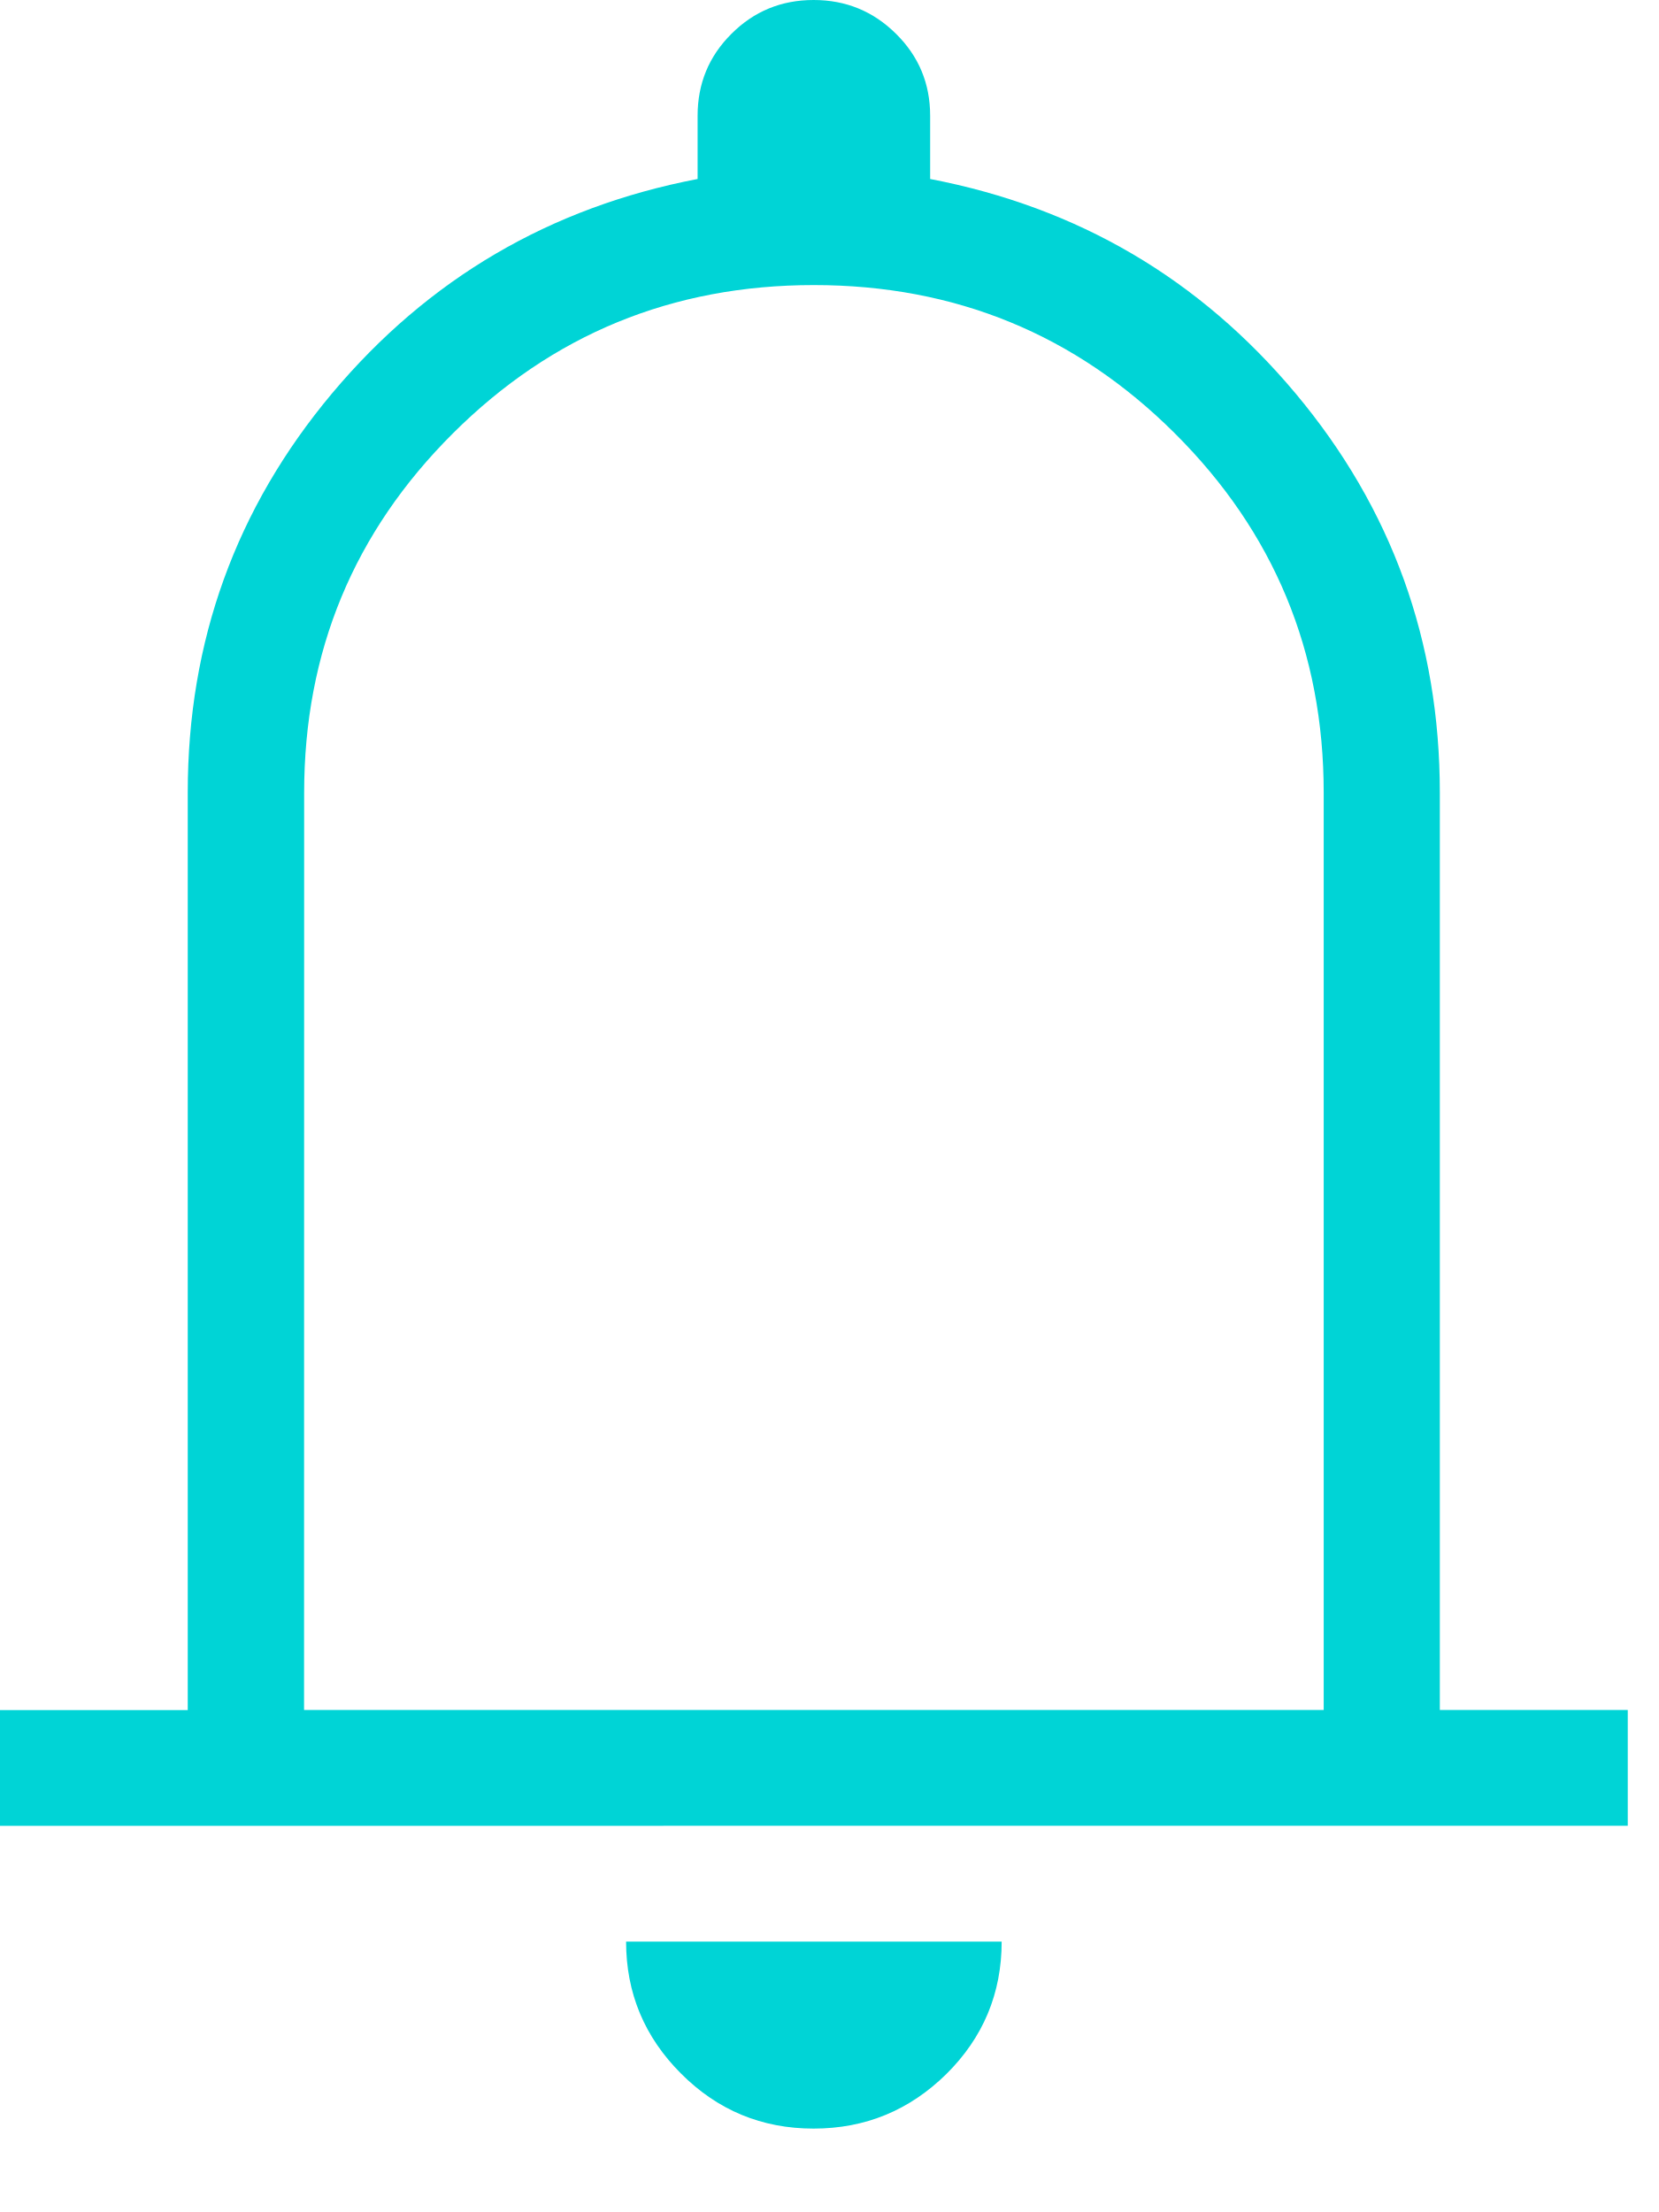
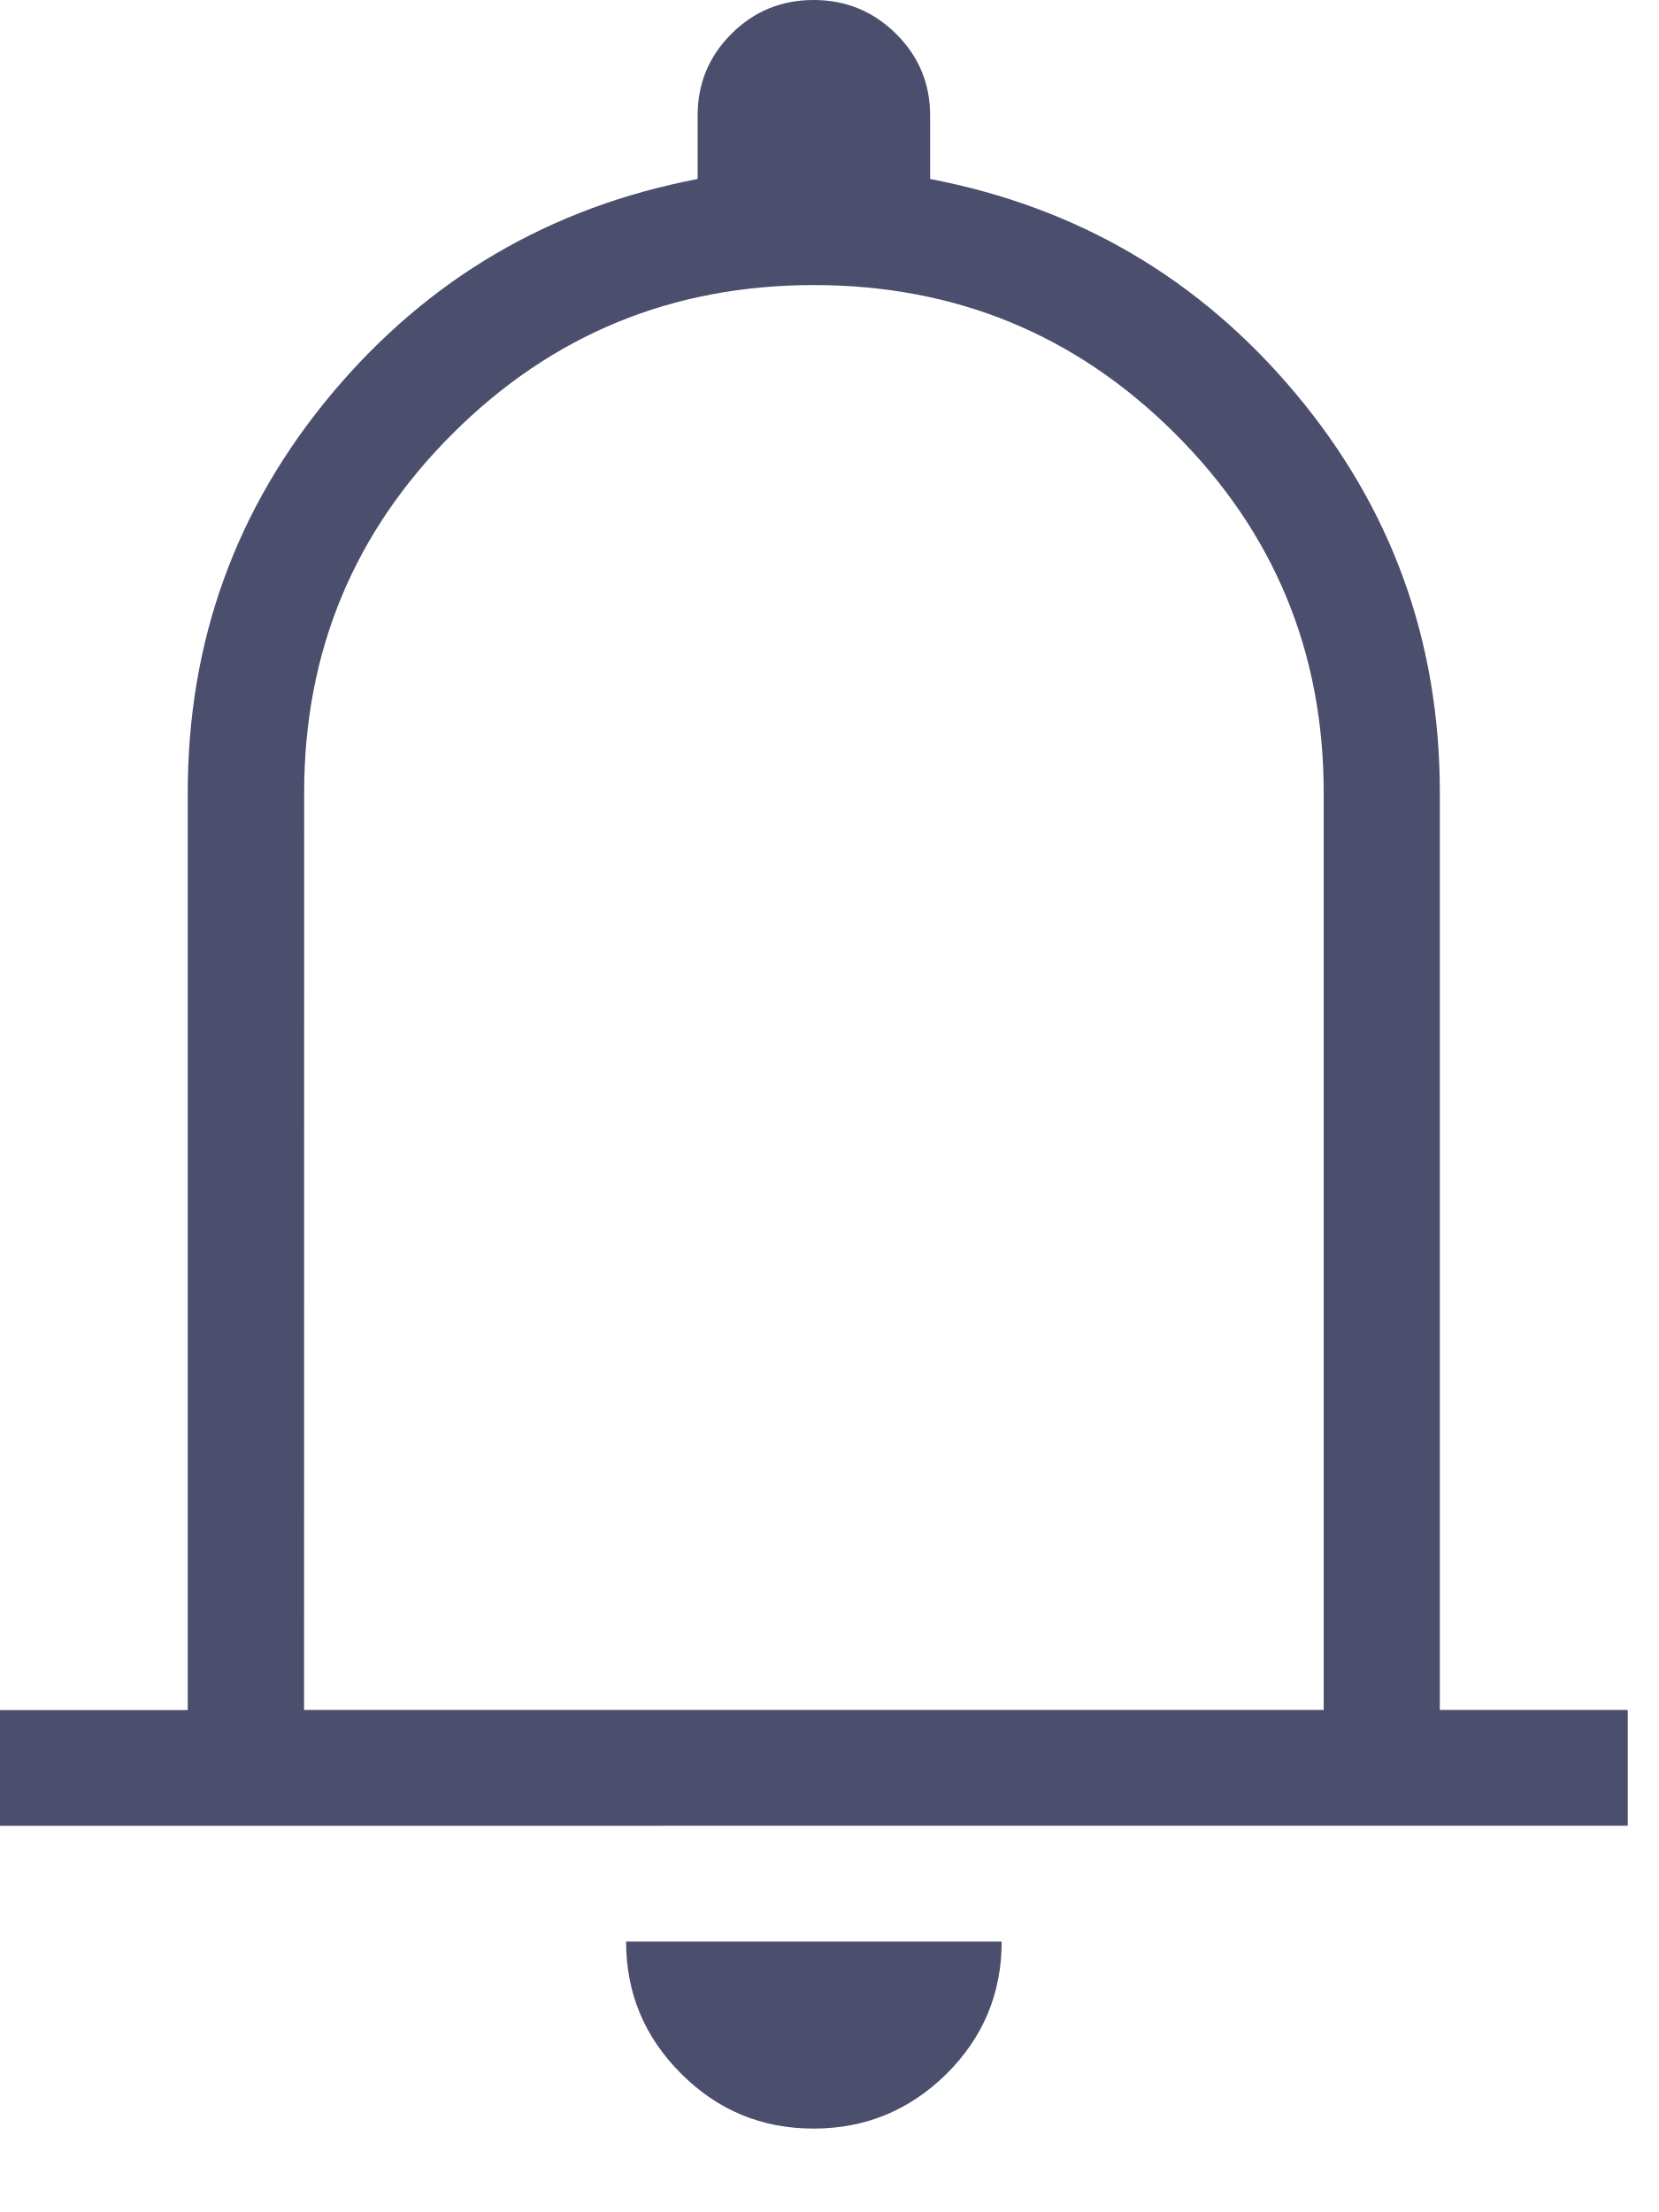
<svg xmlns="http://www.w3.org/2000/svg" width="18" height="24" viewBox="0 0 18 24" fill="none">
-   <path d="M0 19.81V18.554H2.037V8.599C2.037 6.957 2.559 5.514 3.602 4.269C4.646 3.024 5.969 2.249 7.569 1.942V1.256C7.569 0.907 7.691 0.611 7.936 0.367C8.181 0.122 8.478 0 8.828 0C9.177 0 9.475 0.122 9.722 0.367C9.969 0.611 10.092 0.907 10.092 1.256V1.942C11.693 2.249 13.015 3.024 14.058 4.27C15.101 5.516 15.622 6.959 15.622 8.6V18.553H17.661V19.809L0 19.81ZM8.827 23.095C8.265 23.095 7.786 22.896 7.389 22.498C6.992 22.101 6.793 21.624 6.793 21.066H10.868C10.868 21.627 10.668 22.106 10.269 22.502C9.868 22.897 9.388 23.095 8.827 23.095ZM3.299 18.553H14.362V8.6C14.362 7.073 13.823 5.773 12.746 4.701C11.67 3.629 10.364 3.093 8.83 3.093C7.296 3.093 5.991 3.629 4.915 4.701C3.838 5.773 3.3 7.073 3.3 8.6L3.299 18.553Z" fill="#00D4D6" />
+   <path d="M0 19.81V18.554H2.037V8.599C2.037 6.957 2.559 5.514 3.602 4.269C4.646 3.024 5.969 2.249 7.569 1.942V1.256C7.569 0.907 7.691 0.611 7.936 0.367C8.181 0.122 8.478 0 8.828 0C9.177 0 9.475 0.122 9.722 0.367C9.969 0.611 10.092 0.907 10.092 1.256V1.942C11.693 2.249 13.015 3.024 14.058 4.27C15.101 5.516 15.622 6.959 15.622 8.6V18.553H17.661V19.809L0 19.81ZM8.827 23.095C8.265 23.095 7.786 22.896 7.389 22.498C6.992 22.101 6.793 21.624 6.793 21.066H10.868C10.868 21.627 10.668 22.106 10.269 22.502C9.868 22.897 9.388 23.095 8.827 23.095ZM3.299 18.553H14.362V8.6C14.362 7.073 13.823 5.773 12.746 4.701C11.67 3.629 10.364 3.093 8.83 3.093C7.296 3.093 5.991 3.629 4.915 4.701C3.838 5.773 3.3 7.073 3.3 8.6L3.299 18.553Z" fill="#4B4E6D" />
</svg>
